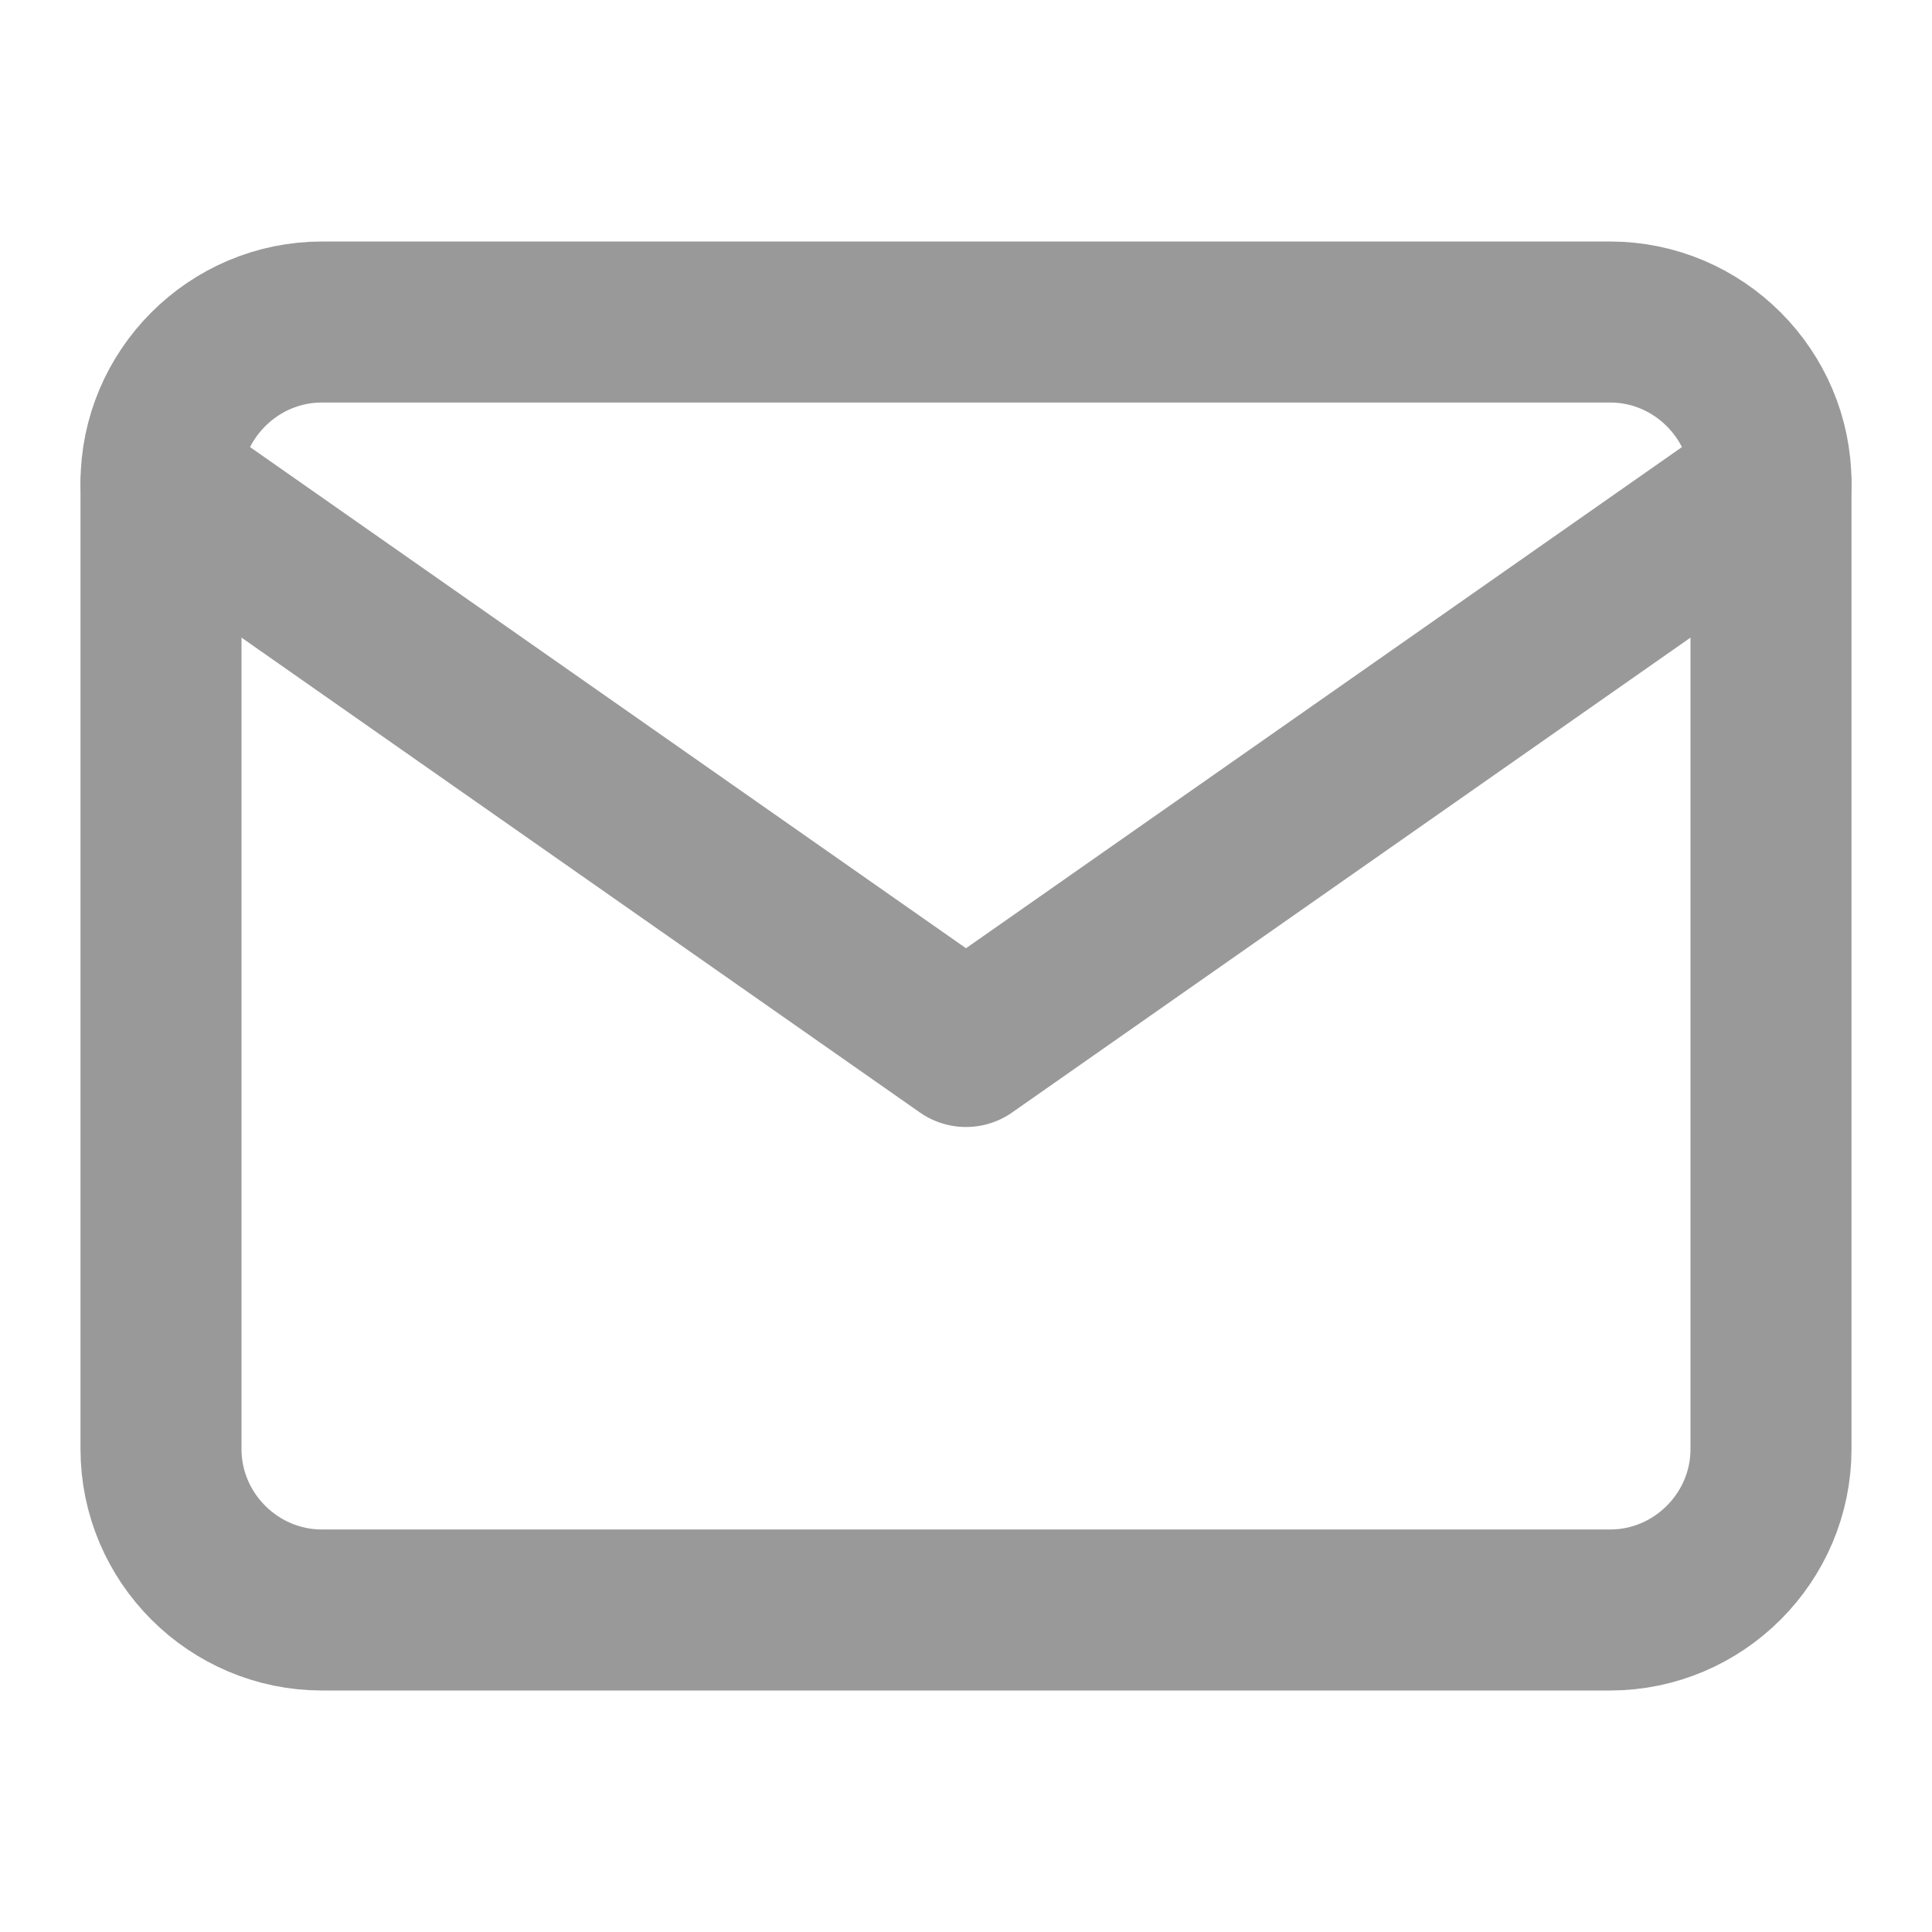
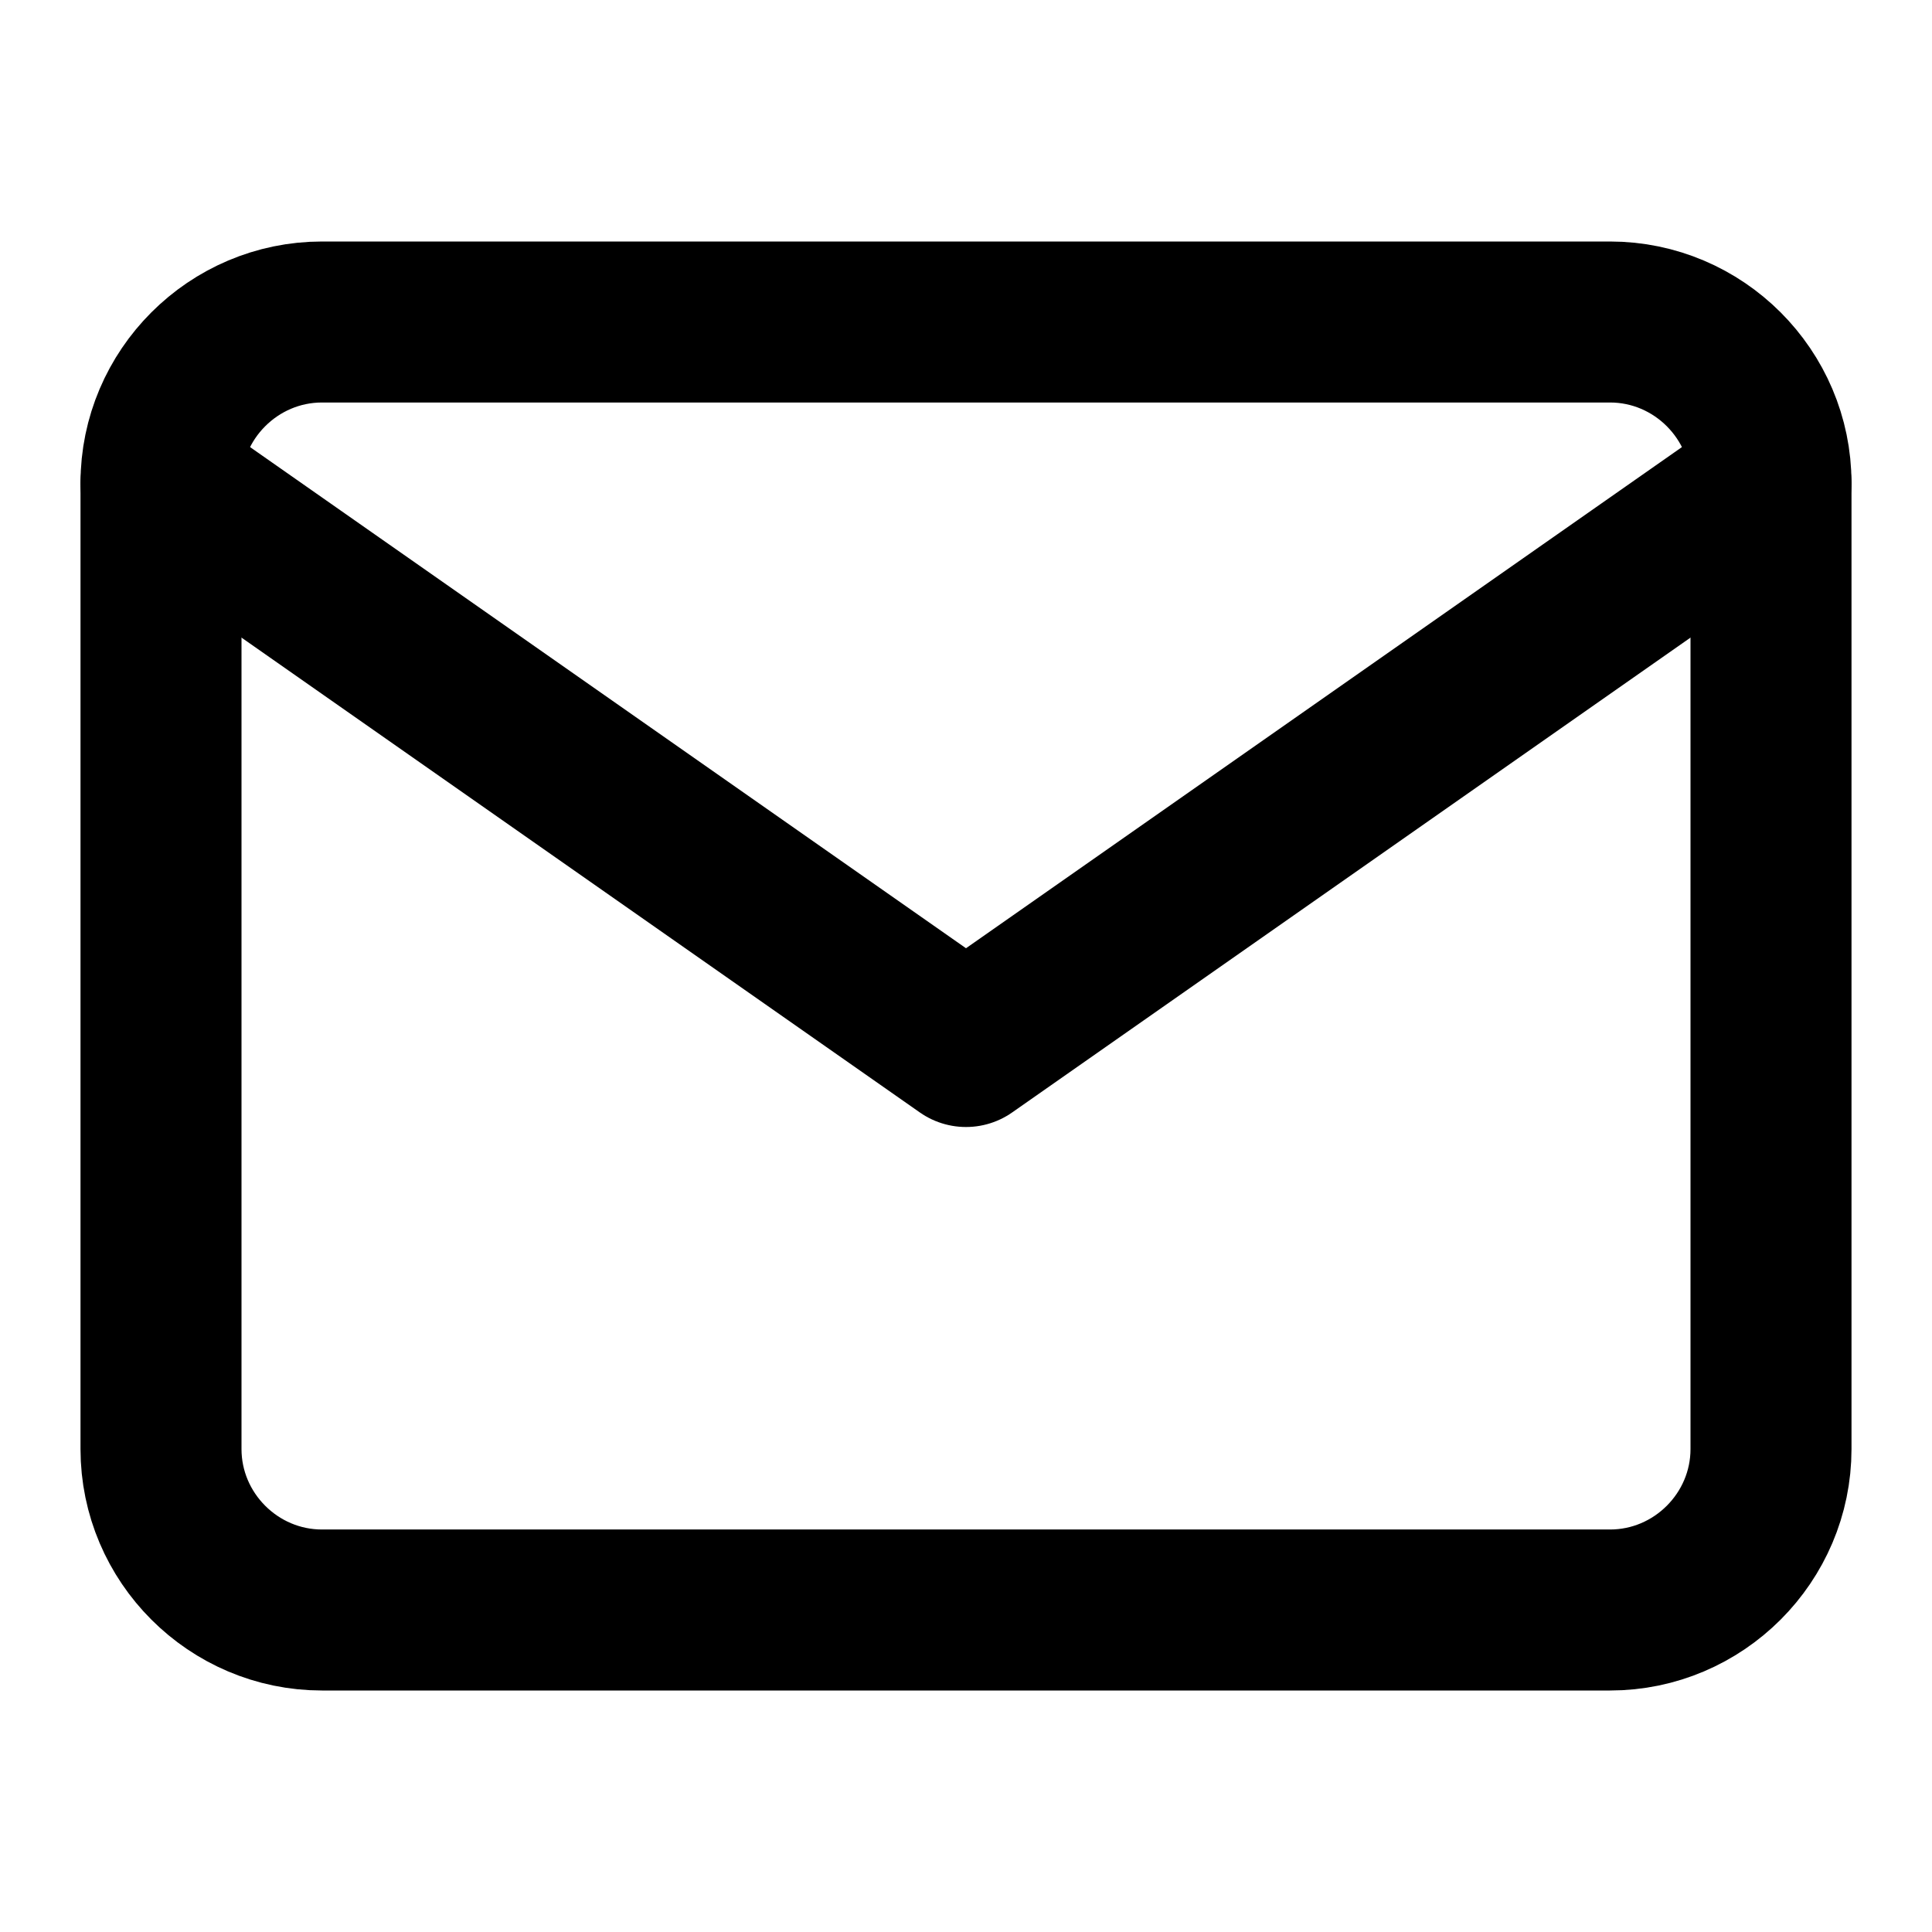
- <svg xmlns="http://www.w3.org/2000/svg" width="24" height="24" viewBox="0 0 24 24" fill="none" stroke="#999999" stroke-width="2" stroke-linecap="round" stroke-linejoin="round" class="feather feather-mail">
+ <svg xmlns="http://www.w3.org/2000/svg" width="24" height="24" viewBox="0 0 24 24" fill="none" stroke="currentColor" stroke-width="2" stroke-linecap="round" stroke-linejoin="round" class="feather feather-mail">
  <path d="M4 4h16c1.1 0 2 .9 2 2v12c0 1.1-.9 2-2 2H4c-1.1 0-2-.9-2-2V6c0-1.1.9-2 2-2z" />
  <polyline points="22,6 12,13 2,6" />
</svg>
